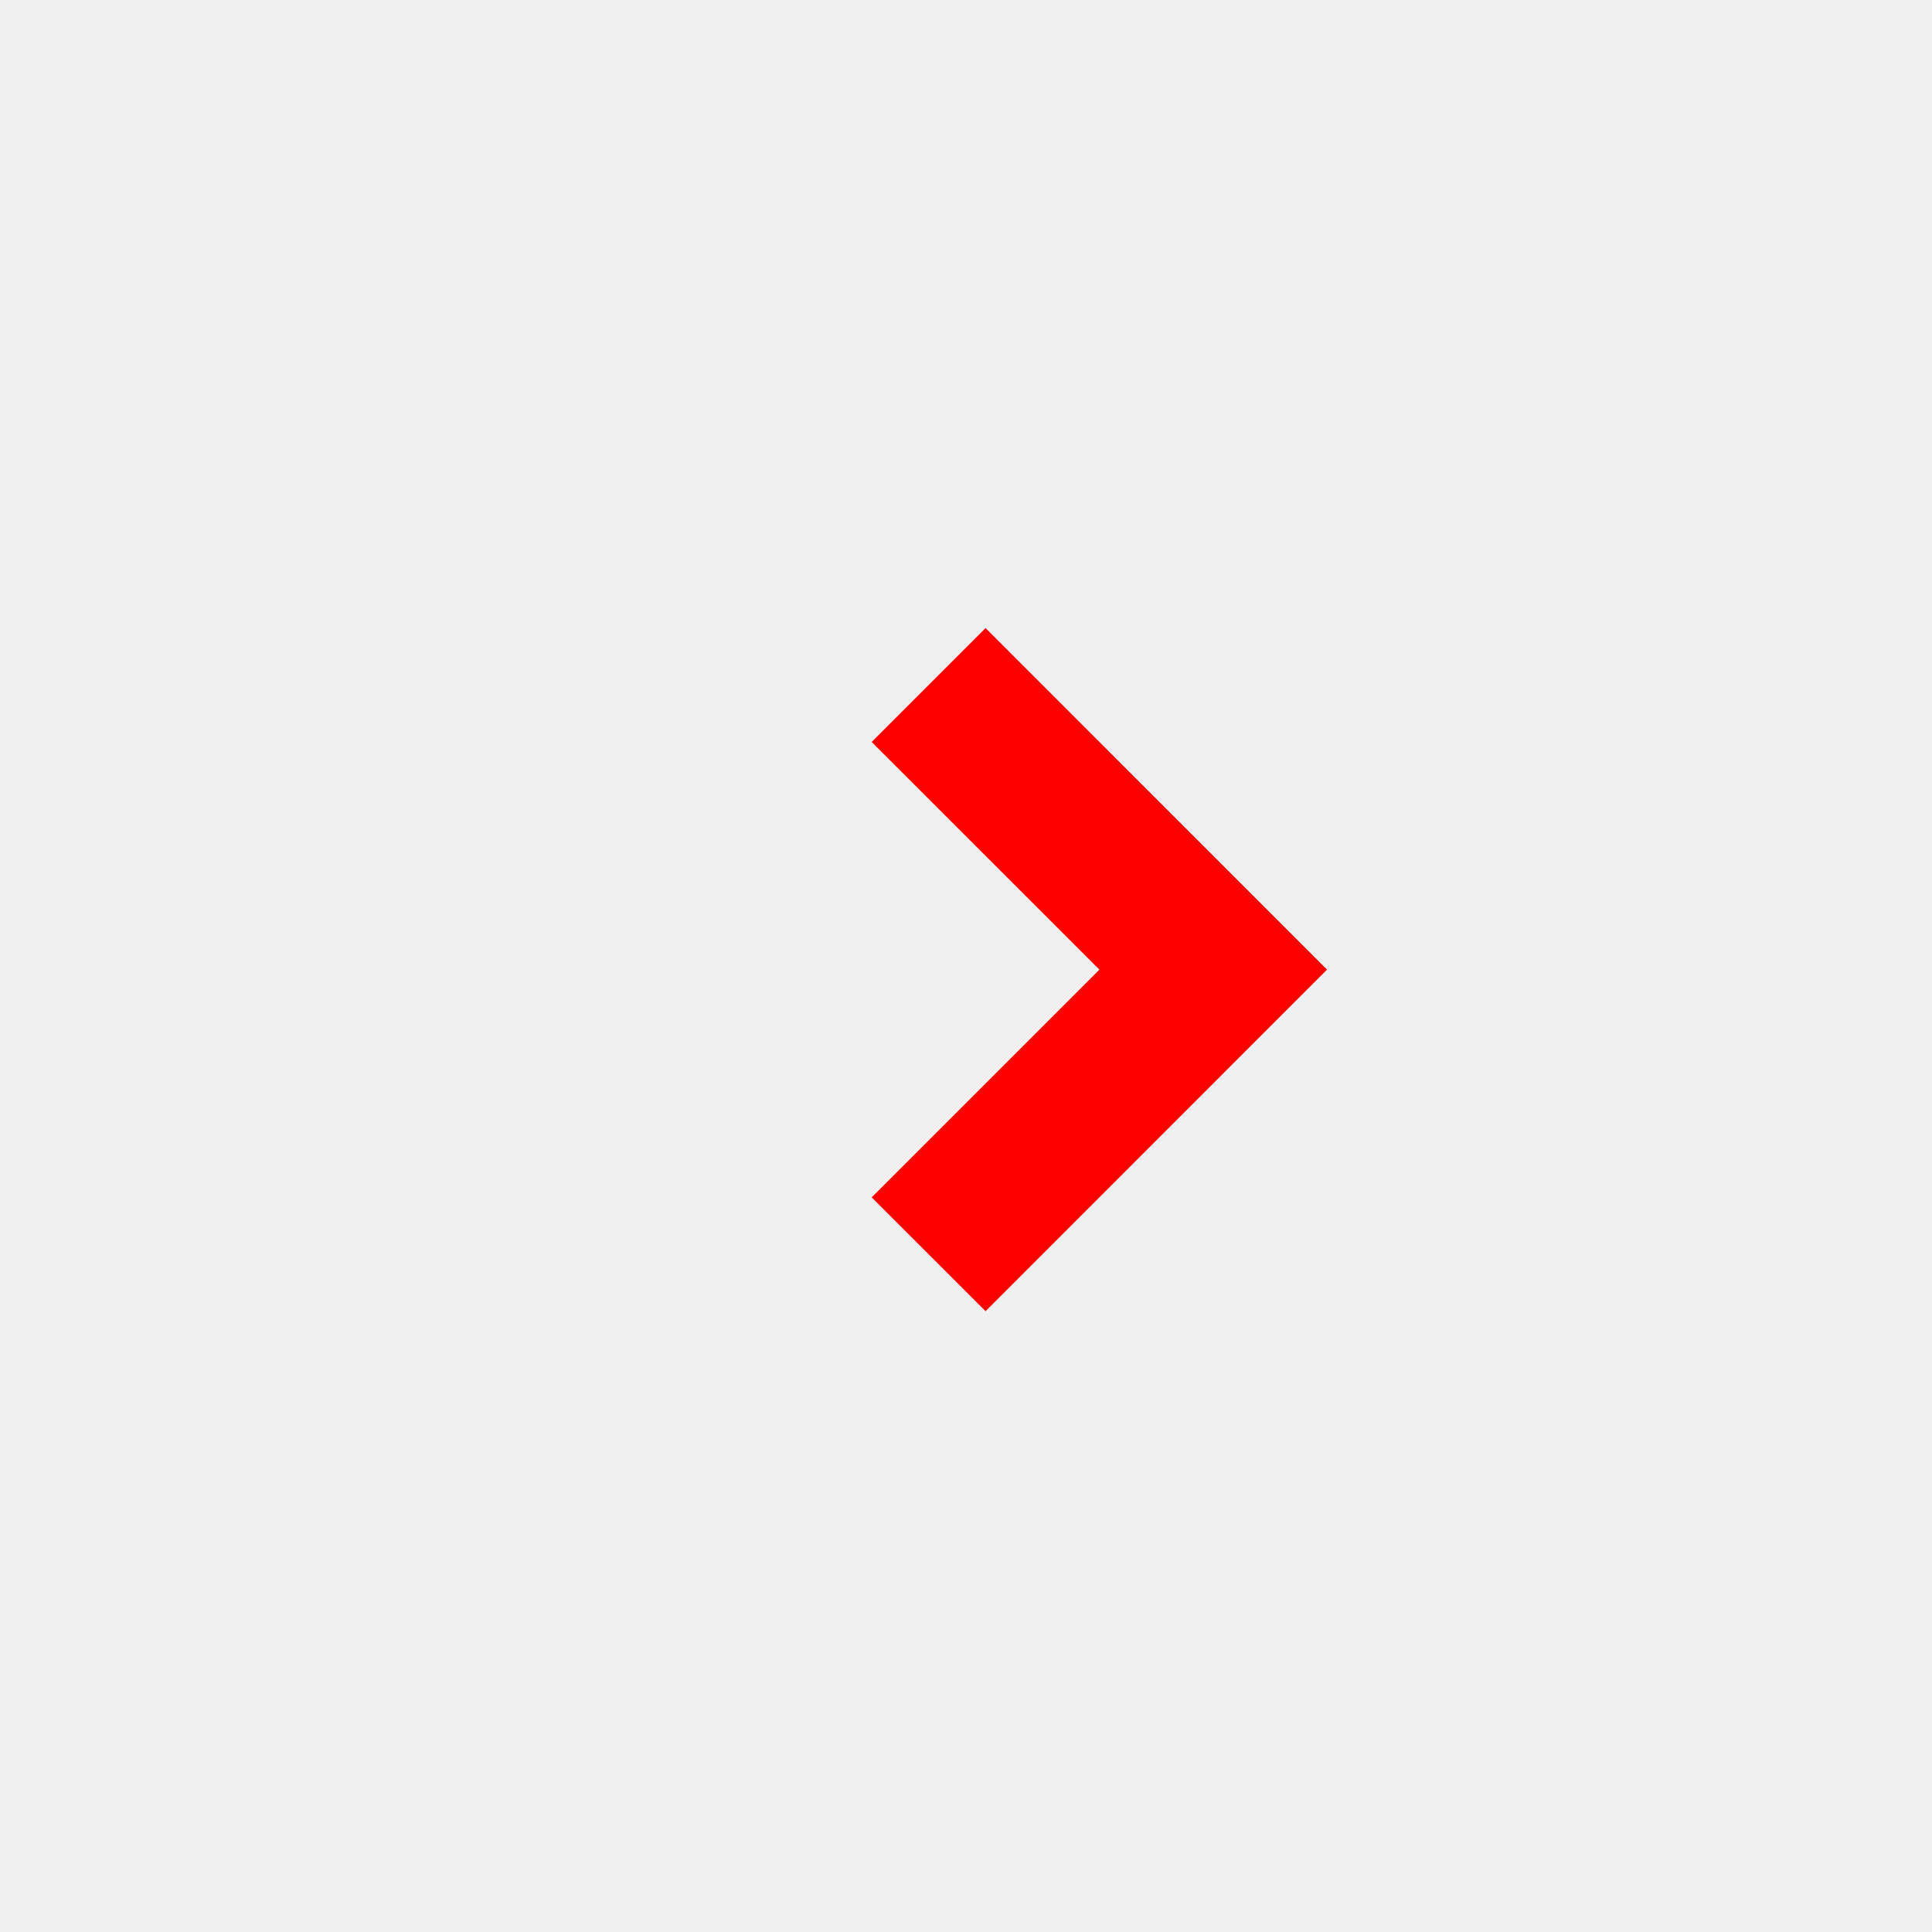
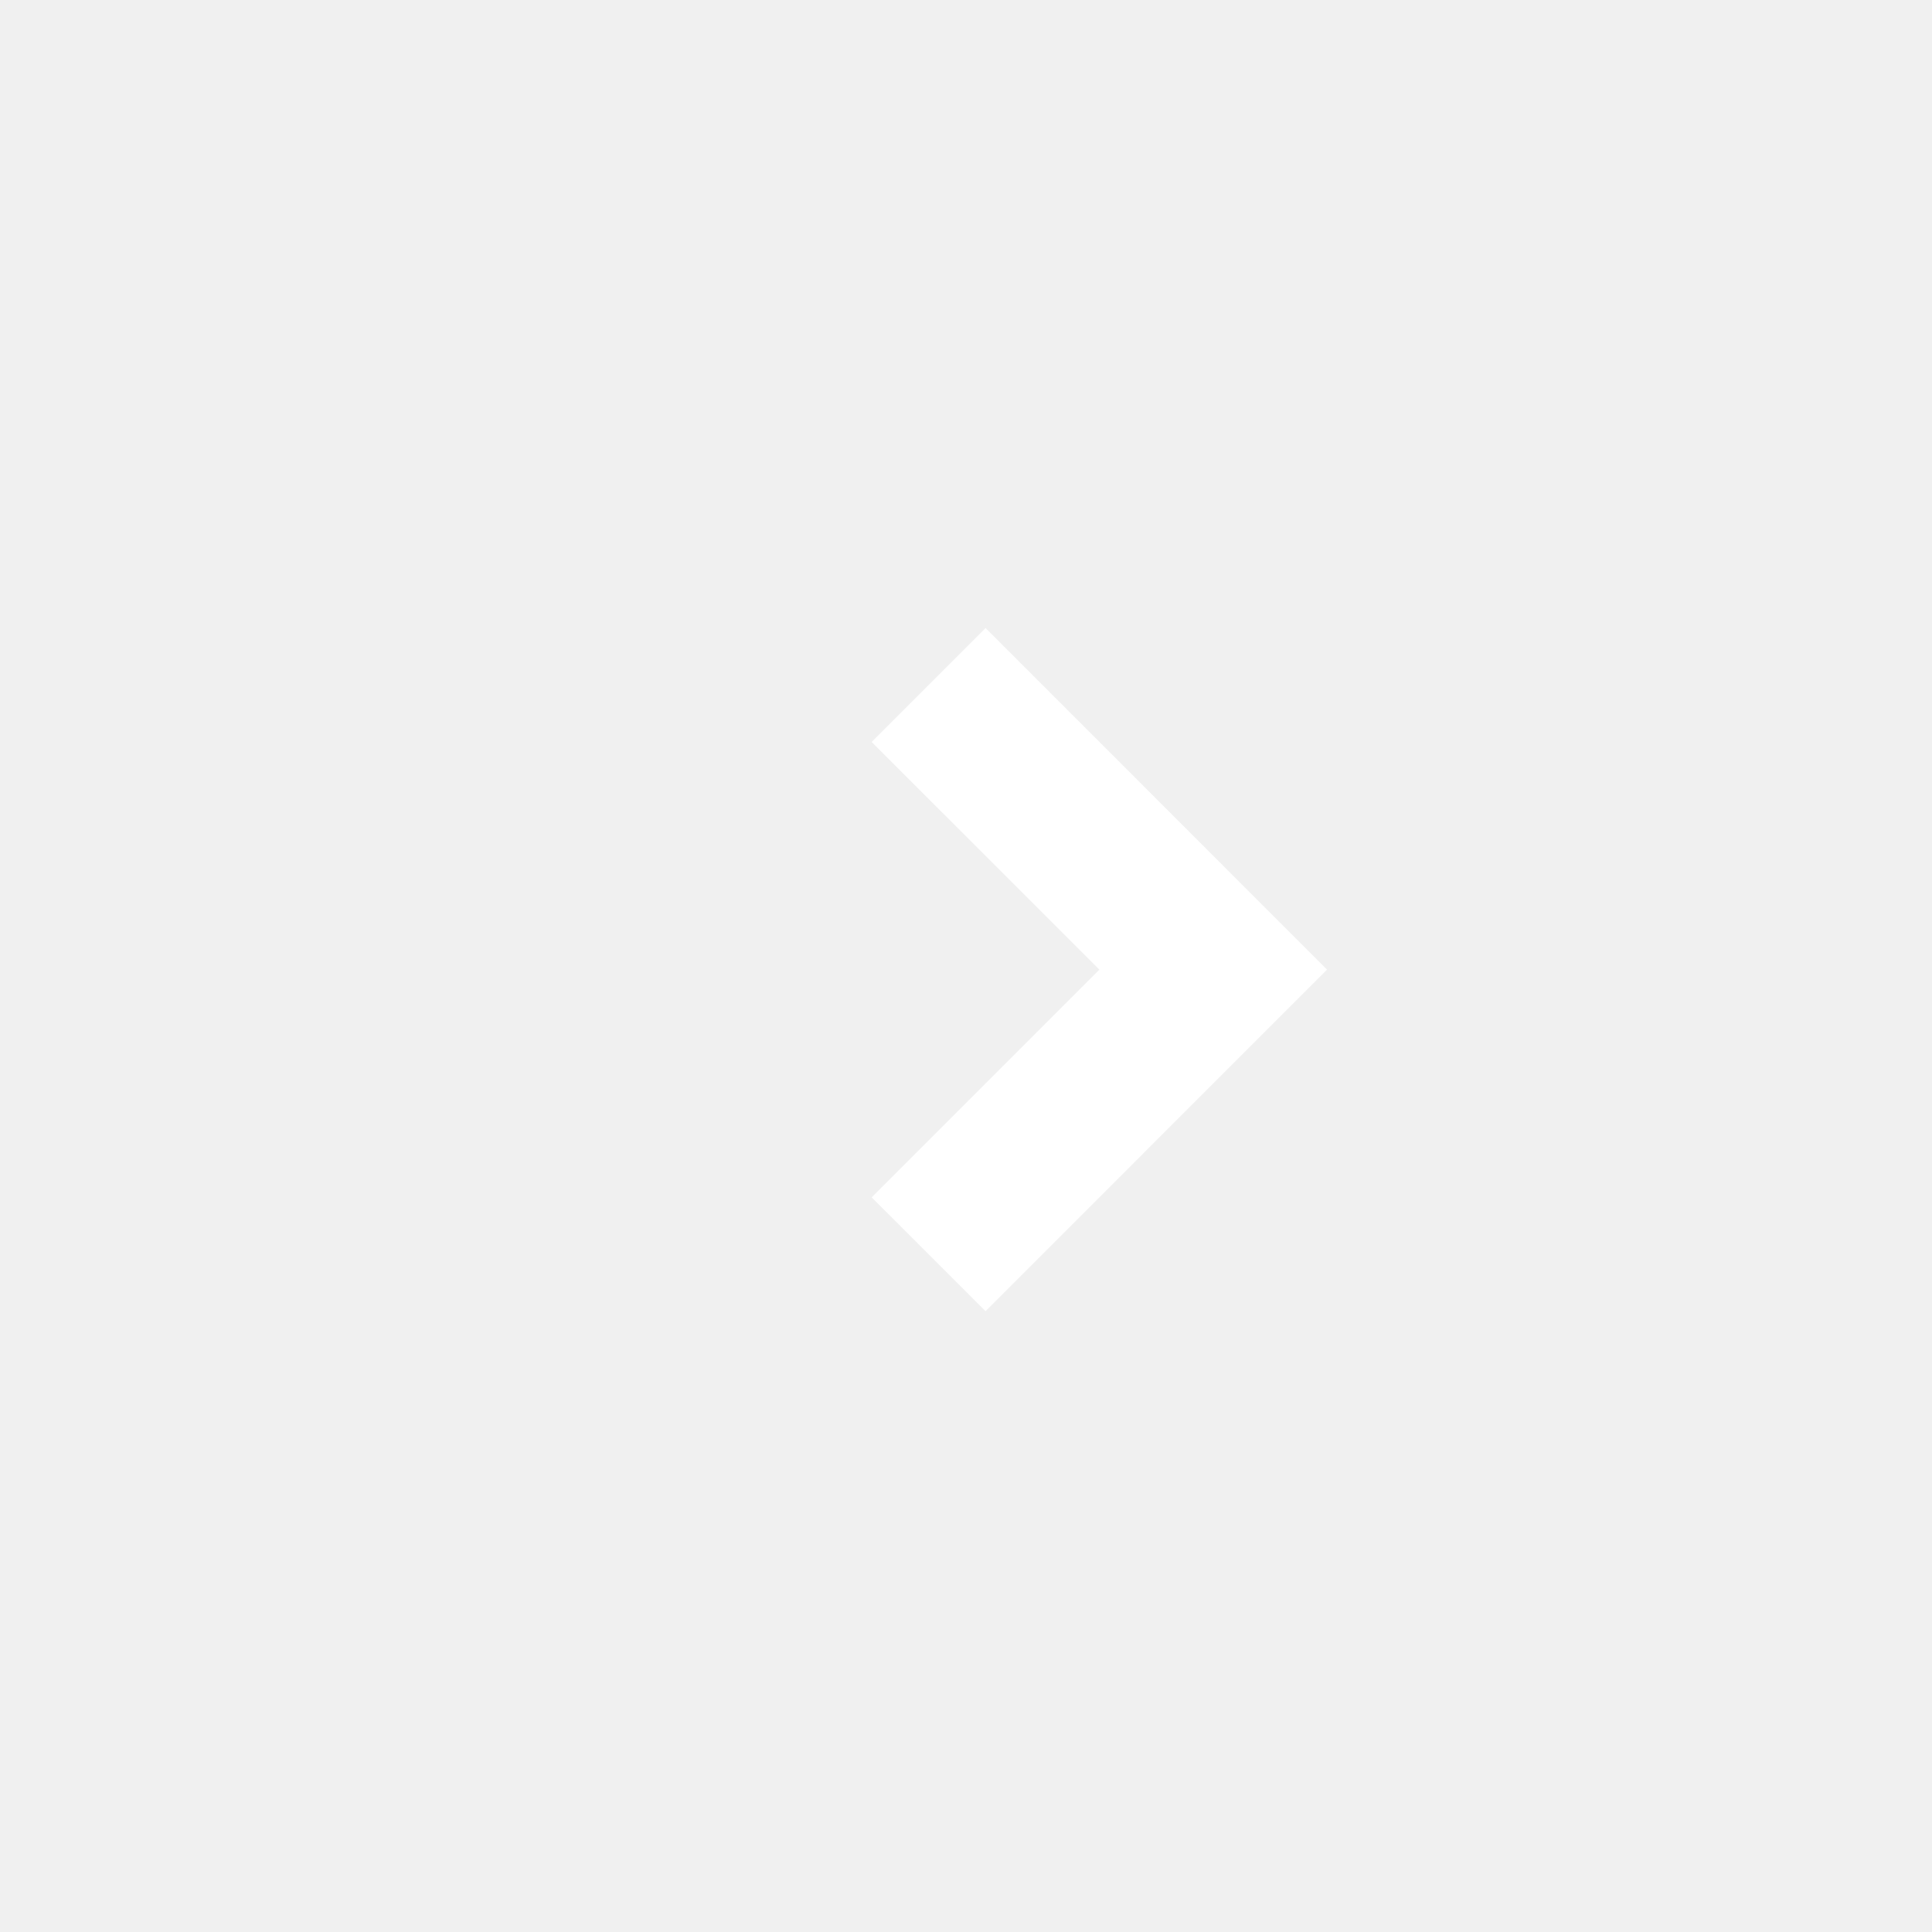
<svg xmlns="http://www.w3.org/2000/svg" width="48" height="48" viewBox="0 0 24 24" fill="none">
-   <path d="m16.485 12.045-4.242-4.243-1.415 1.415 2.829 2.828-2.829 2.829 1.415 1.414 4.242-4.243Z" fill="red" />
+   <path d="m16.485 12.045-4.242-4.243-1.415 1.415 2.829 2.828-2.829 2.829 1.415 1.414 4.242-4.243Z" fill="#fff" />
</svg>
